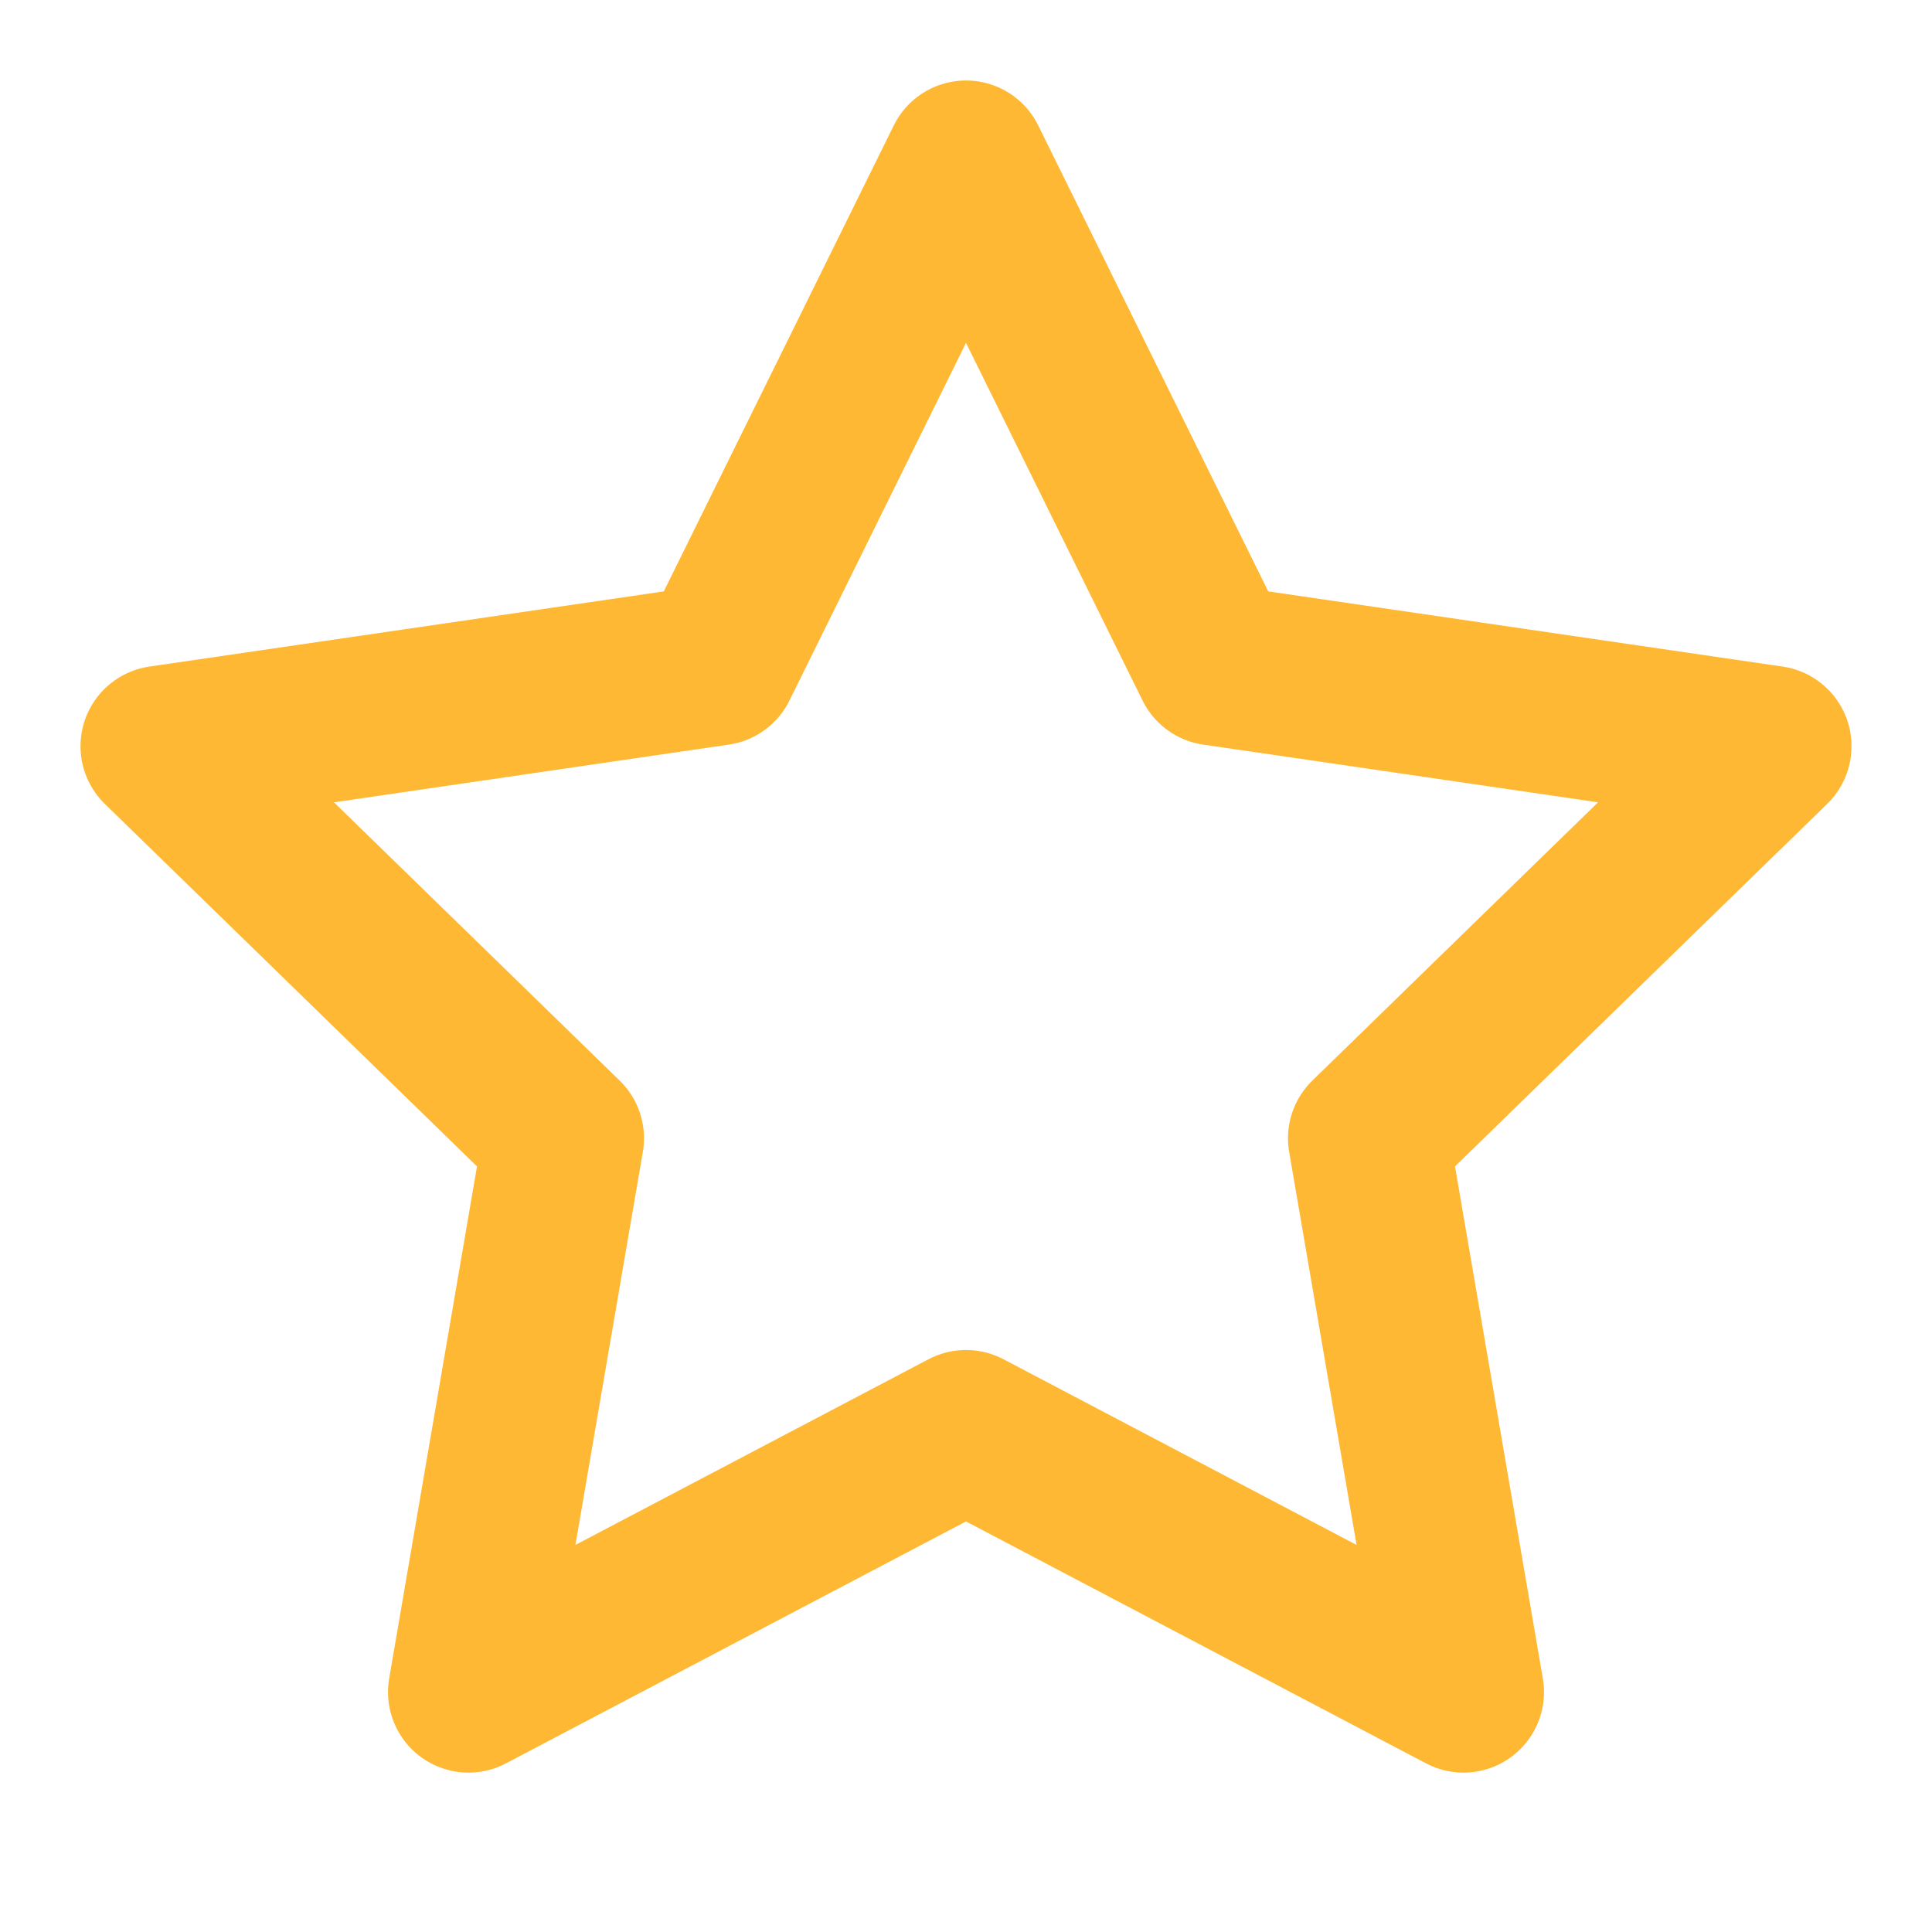
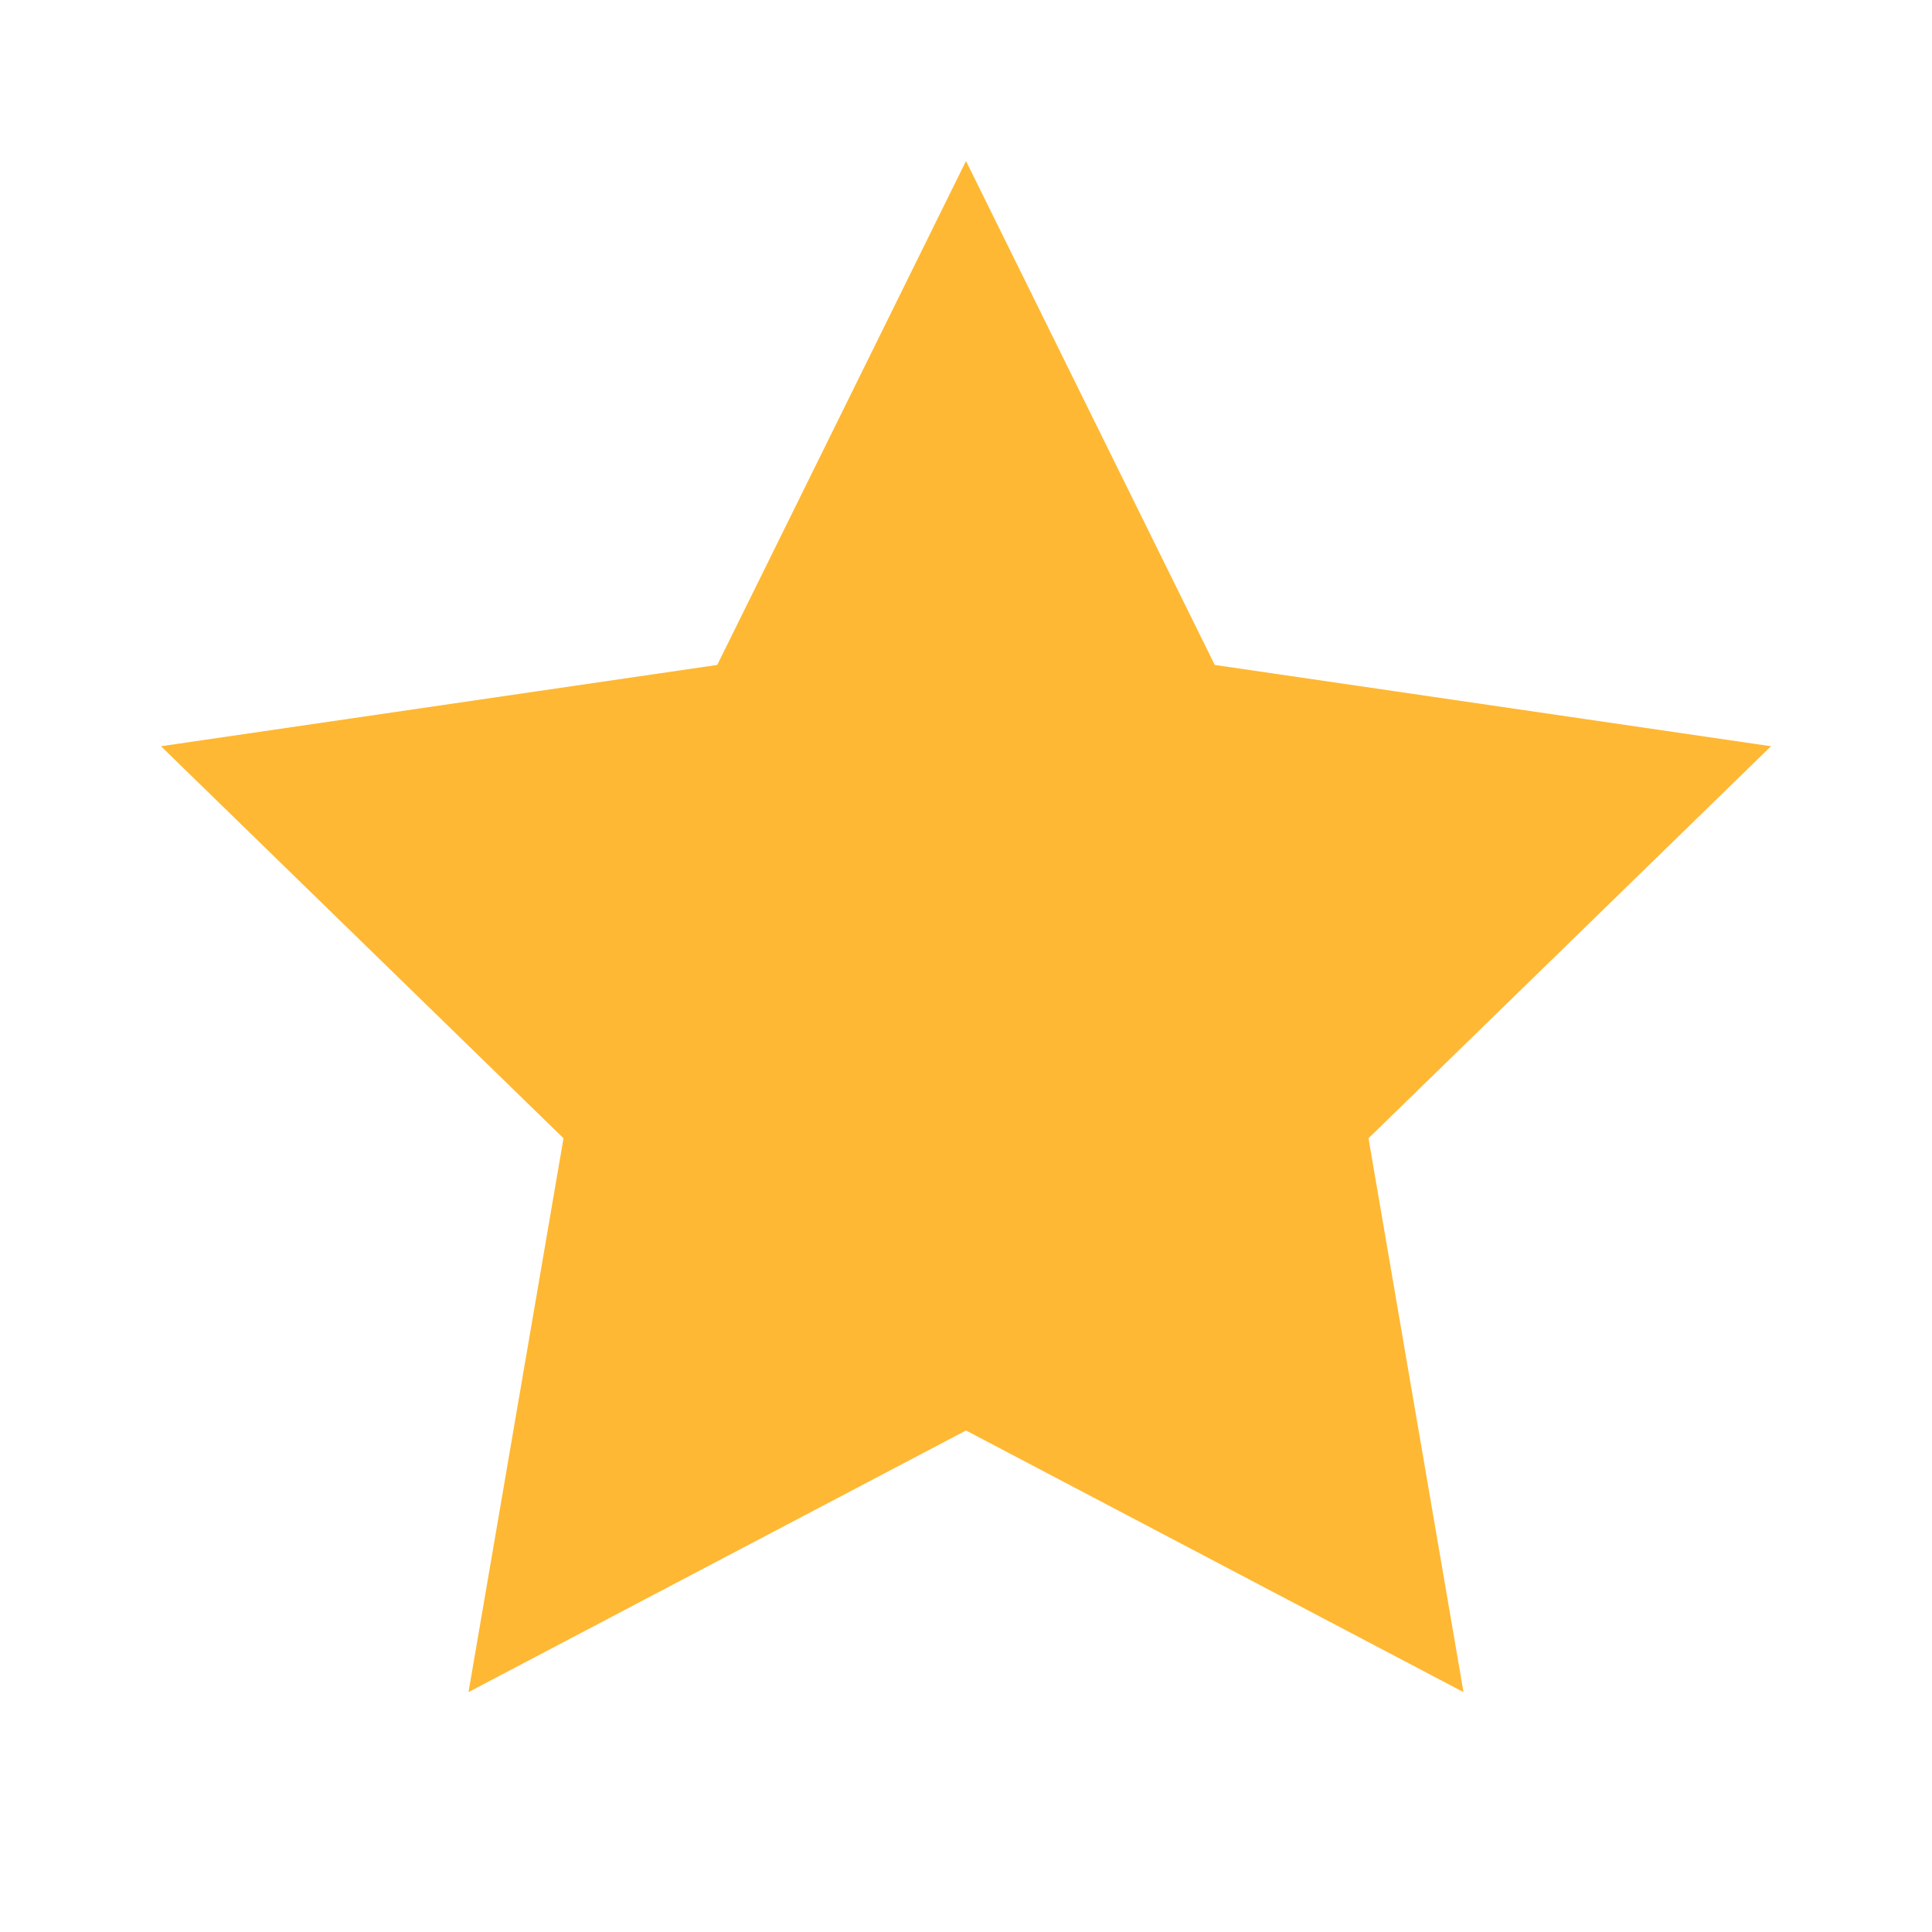
<svg xmlns="http://www.w3.org/2000/svg" width="24" height="24" viewBox="0 0 24 24" fill="none">
-   <path d="M12 2L15.09 8.26L22 9.27L17 14.14L18.18 21.02L12 17.77L5.82 21.02L7 14.14L2 9.27L8.91 8.26L12 2Z" stroke="#ffb833" stroke-width="2" stroke-linecap="round" stroke-linejoin="round" />
+   <path d="M12 2L15.09 8.26L22 9.27L17 14.14L18.18 21.02L12 17.77L5.82 21.02L7 14.14L2 9.27L8.91 8.26L12 2Z" fill="#ffb833" />
</svg>
